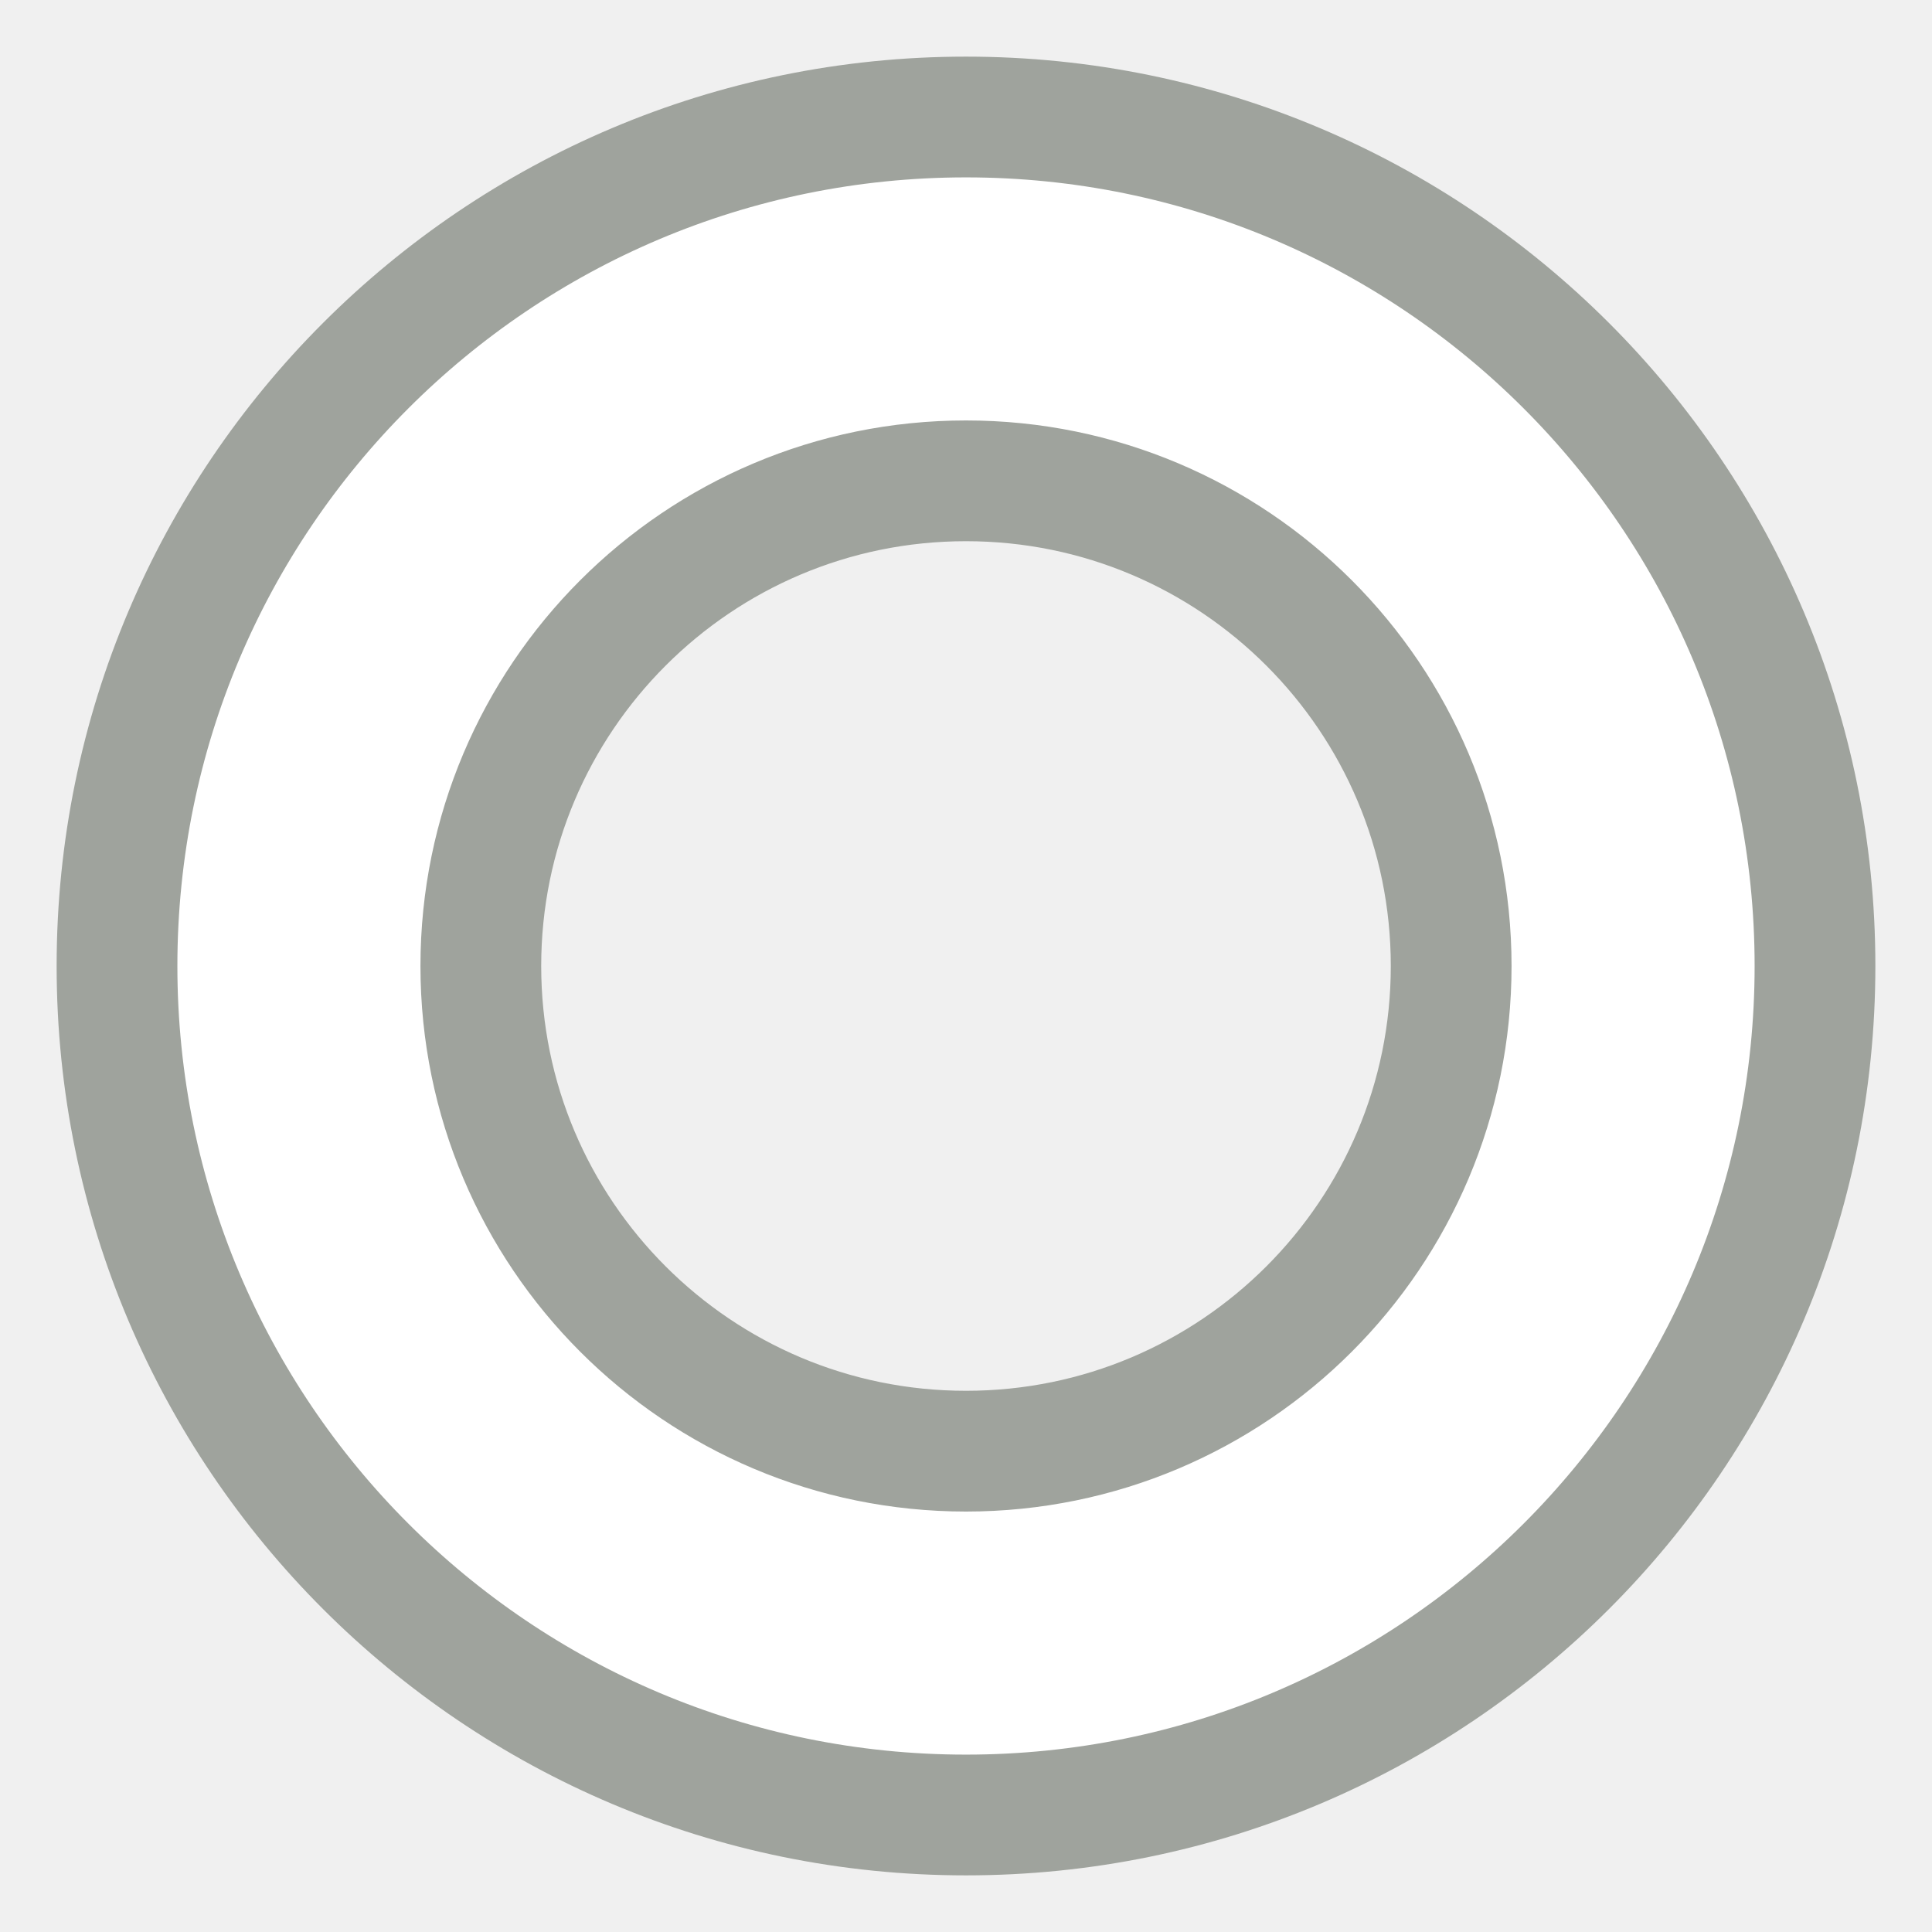
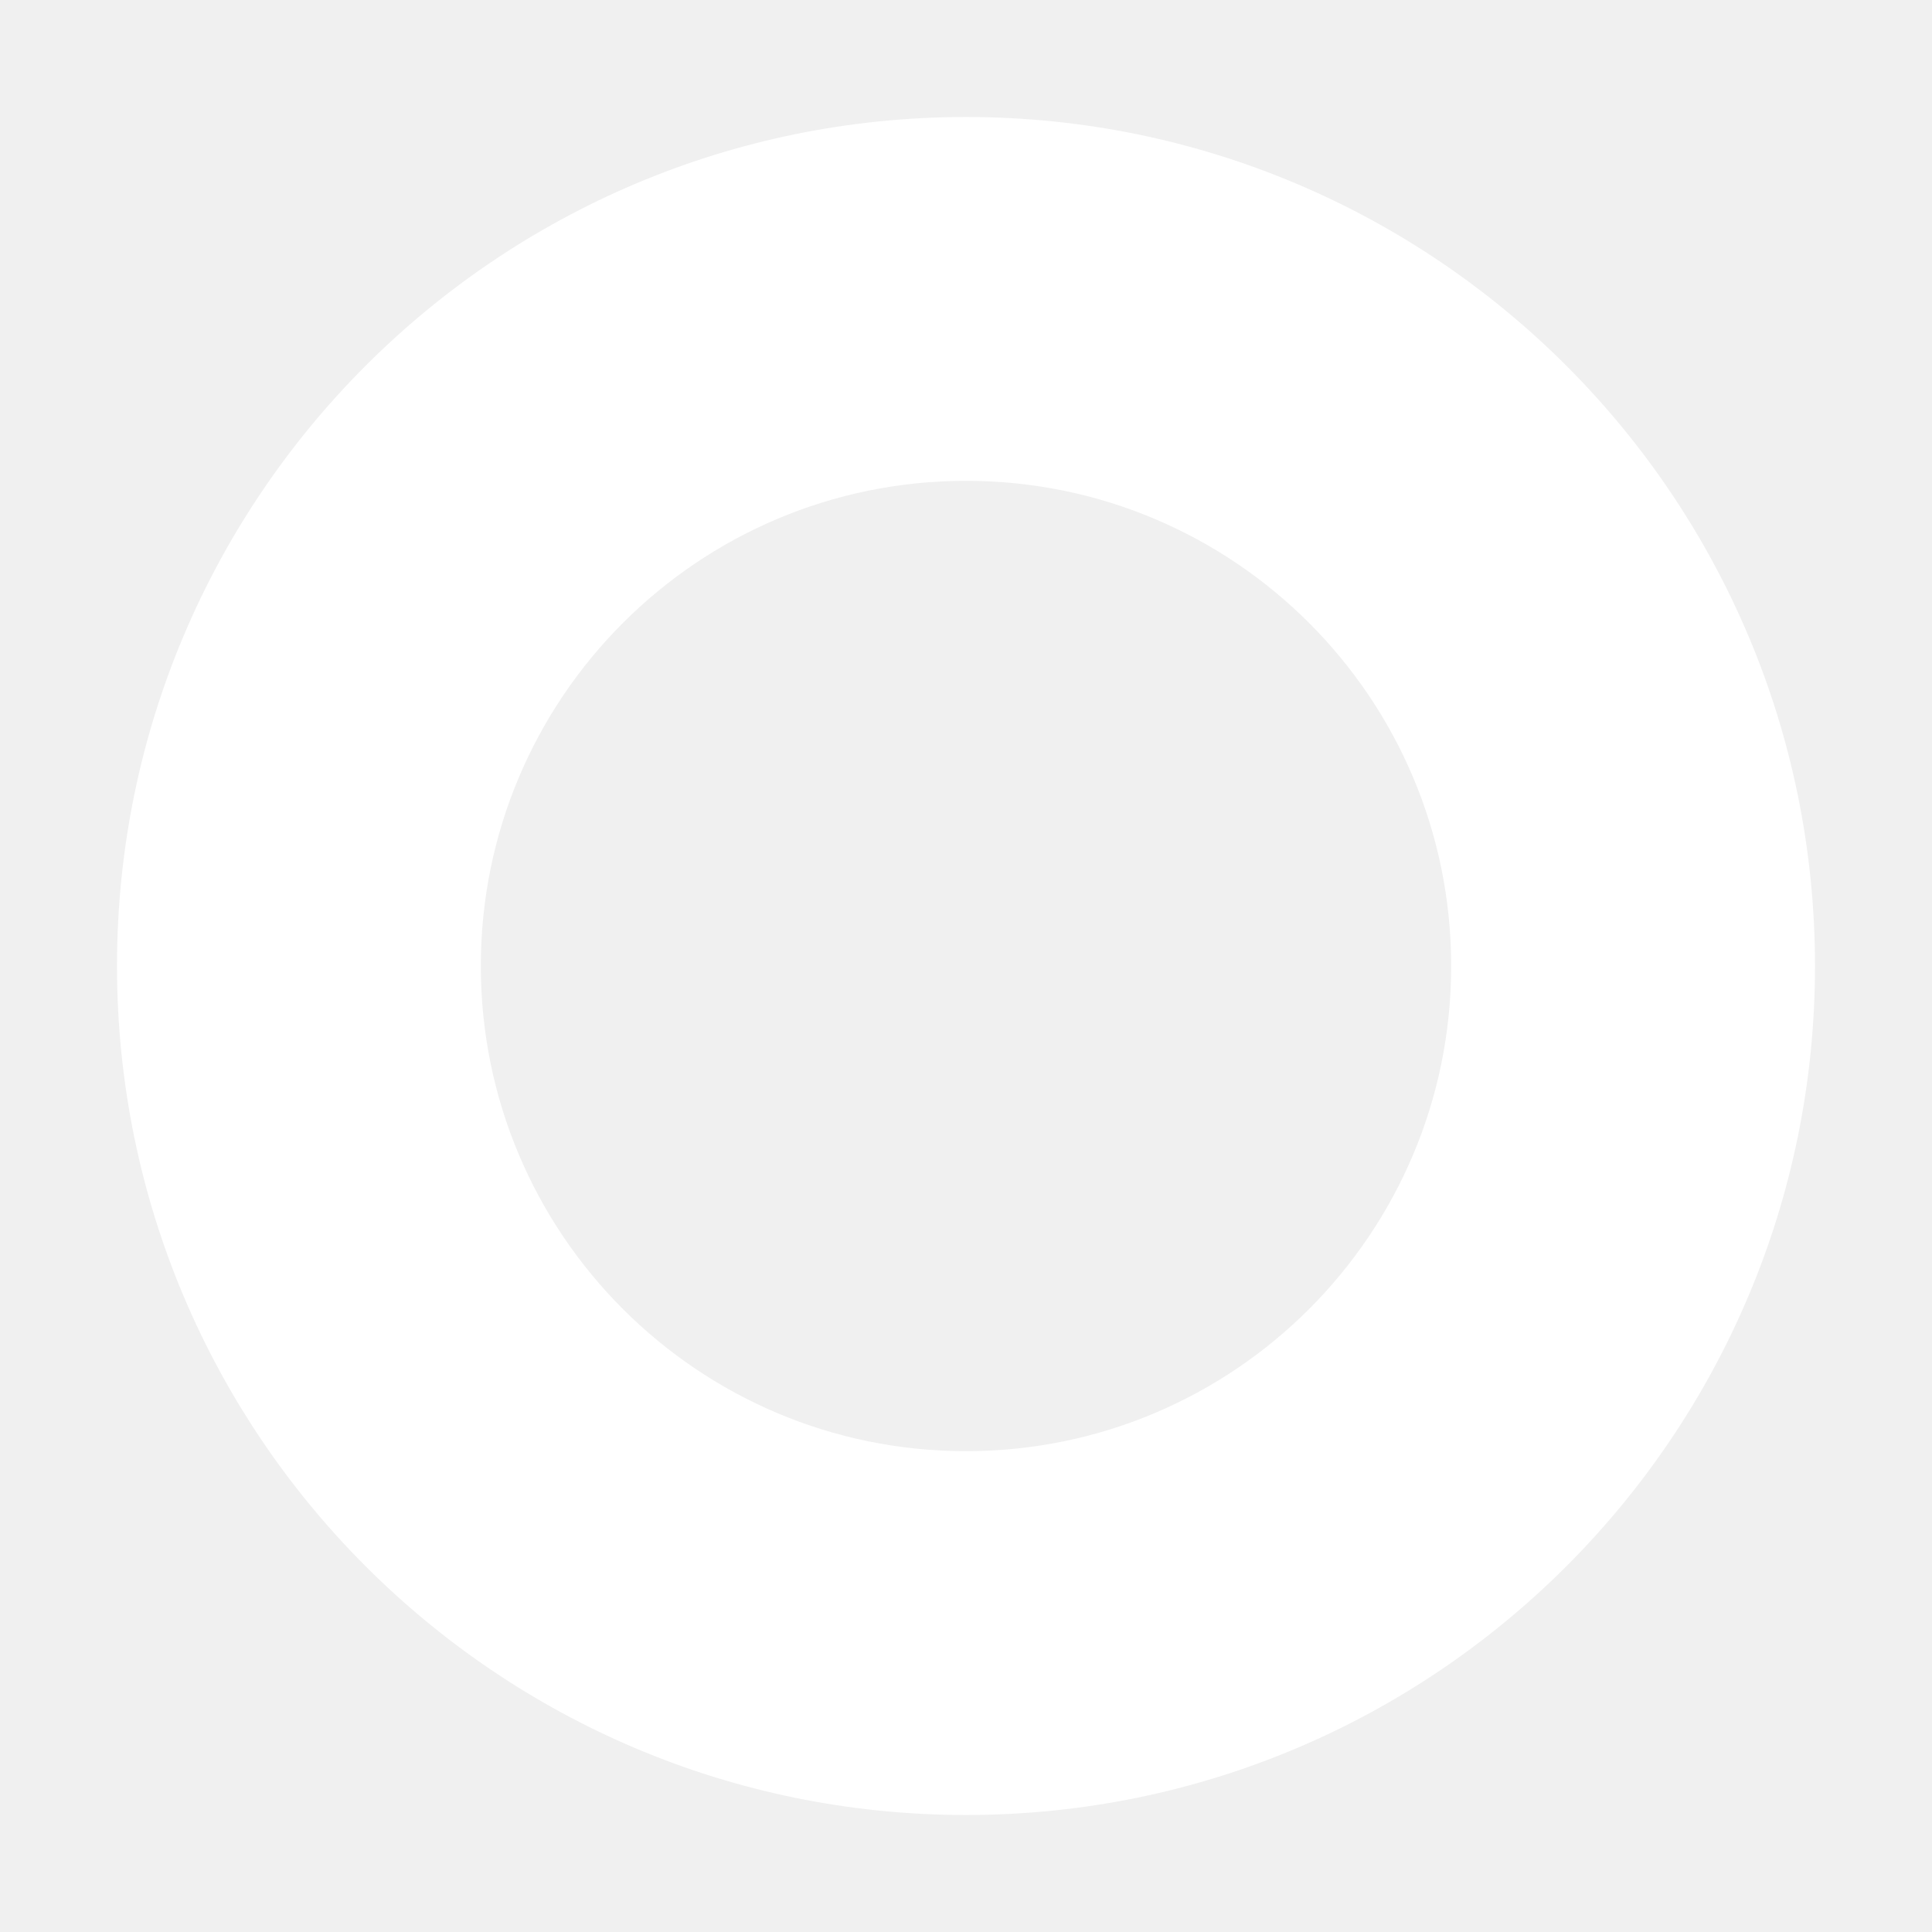
- <svg xmlns="http://www.w3.org/2000/svg" stroke="#9fa39d" width="100%" height="100%" viewBox="0 0 16 16" fill="none">
+ <svg xmlns="http://www.w3.org/2000/svg" width="100%" height="100%" viewBox="0 0 16 16" fill="white">
  <g clip-path="url(#clip0_743_889)">
-     <path fill-rule="evenodd" clip-rule="evenodd" d="M15.031 8C15.031 11.883 11.883 15.031 8 15.031C4.117 15.031 0.969 11.883 0.969 8C0.969 4.117 4.117 0.969 8 0.969C11.883 0.969 15.031 4.117 15.031 8ZM12.018 8C12.018 10.219 10.219 12.018 8 12.018C5.781 12.018 3.982 10.219 3.982 8C3.982 5.781 5.781 3.982 8 3.982C10.219 3.982 12.018 5.781 12.018 8Z" fill="white" />
+     <path fill-rule="evenodd" clip-rule="evenodd" d="M15.031 8C15.031 11.883 11.883 15.031 8 15.031C4.117 15.031 0.969 11.883 0.969 8C0.969 4.117 4.117 0.969 8 0.969C11.883 0.969 15.031 4.117 15.031 8ZM12.018 8C12.018 10.219 10.219 12.018 8 12.018C5.781 12.018 3.982 10.219 3.982 8C3.982 5.781 5.781 3.982 8 3.982C10.219 3.982 12.018 5.781 12.018 8Z" />
  </g>
  <defs>
    <clipPath id="clip0_743_889">
      <rect width="100%" height="100%" fill="white" />
    </clipPath>
  </defs>
</svg>
